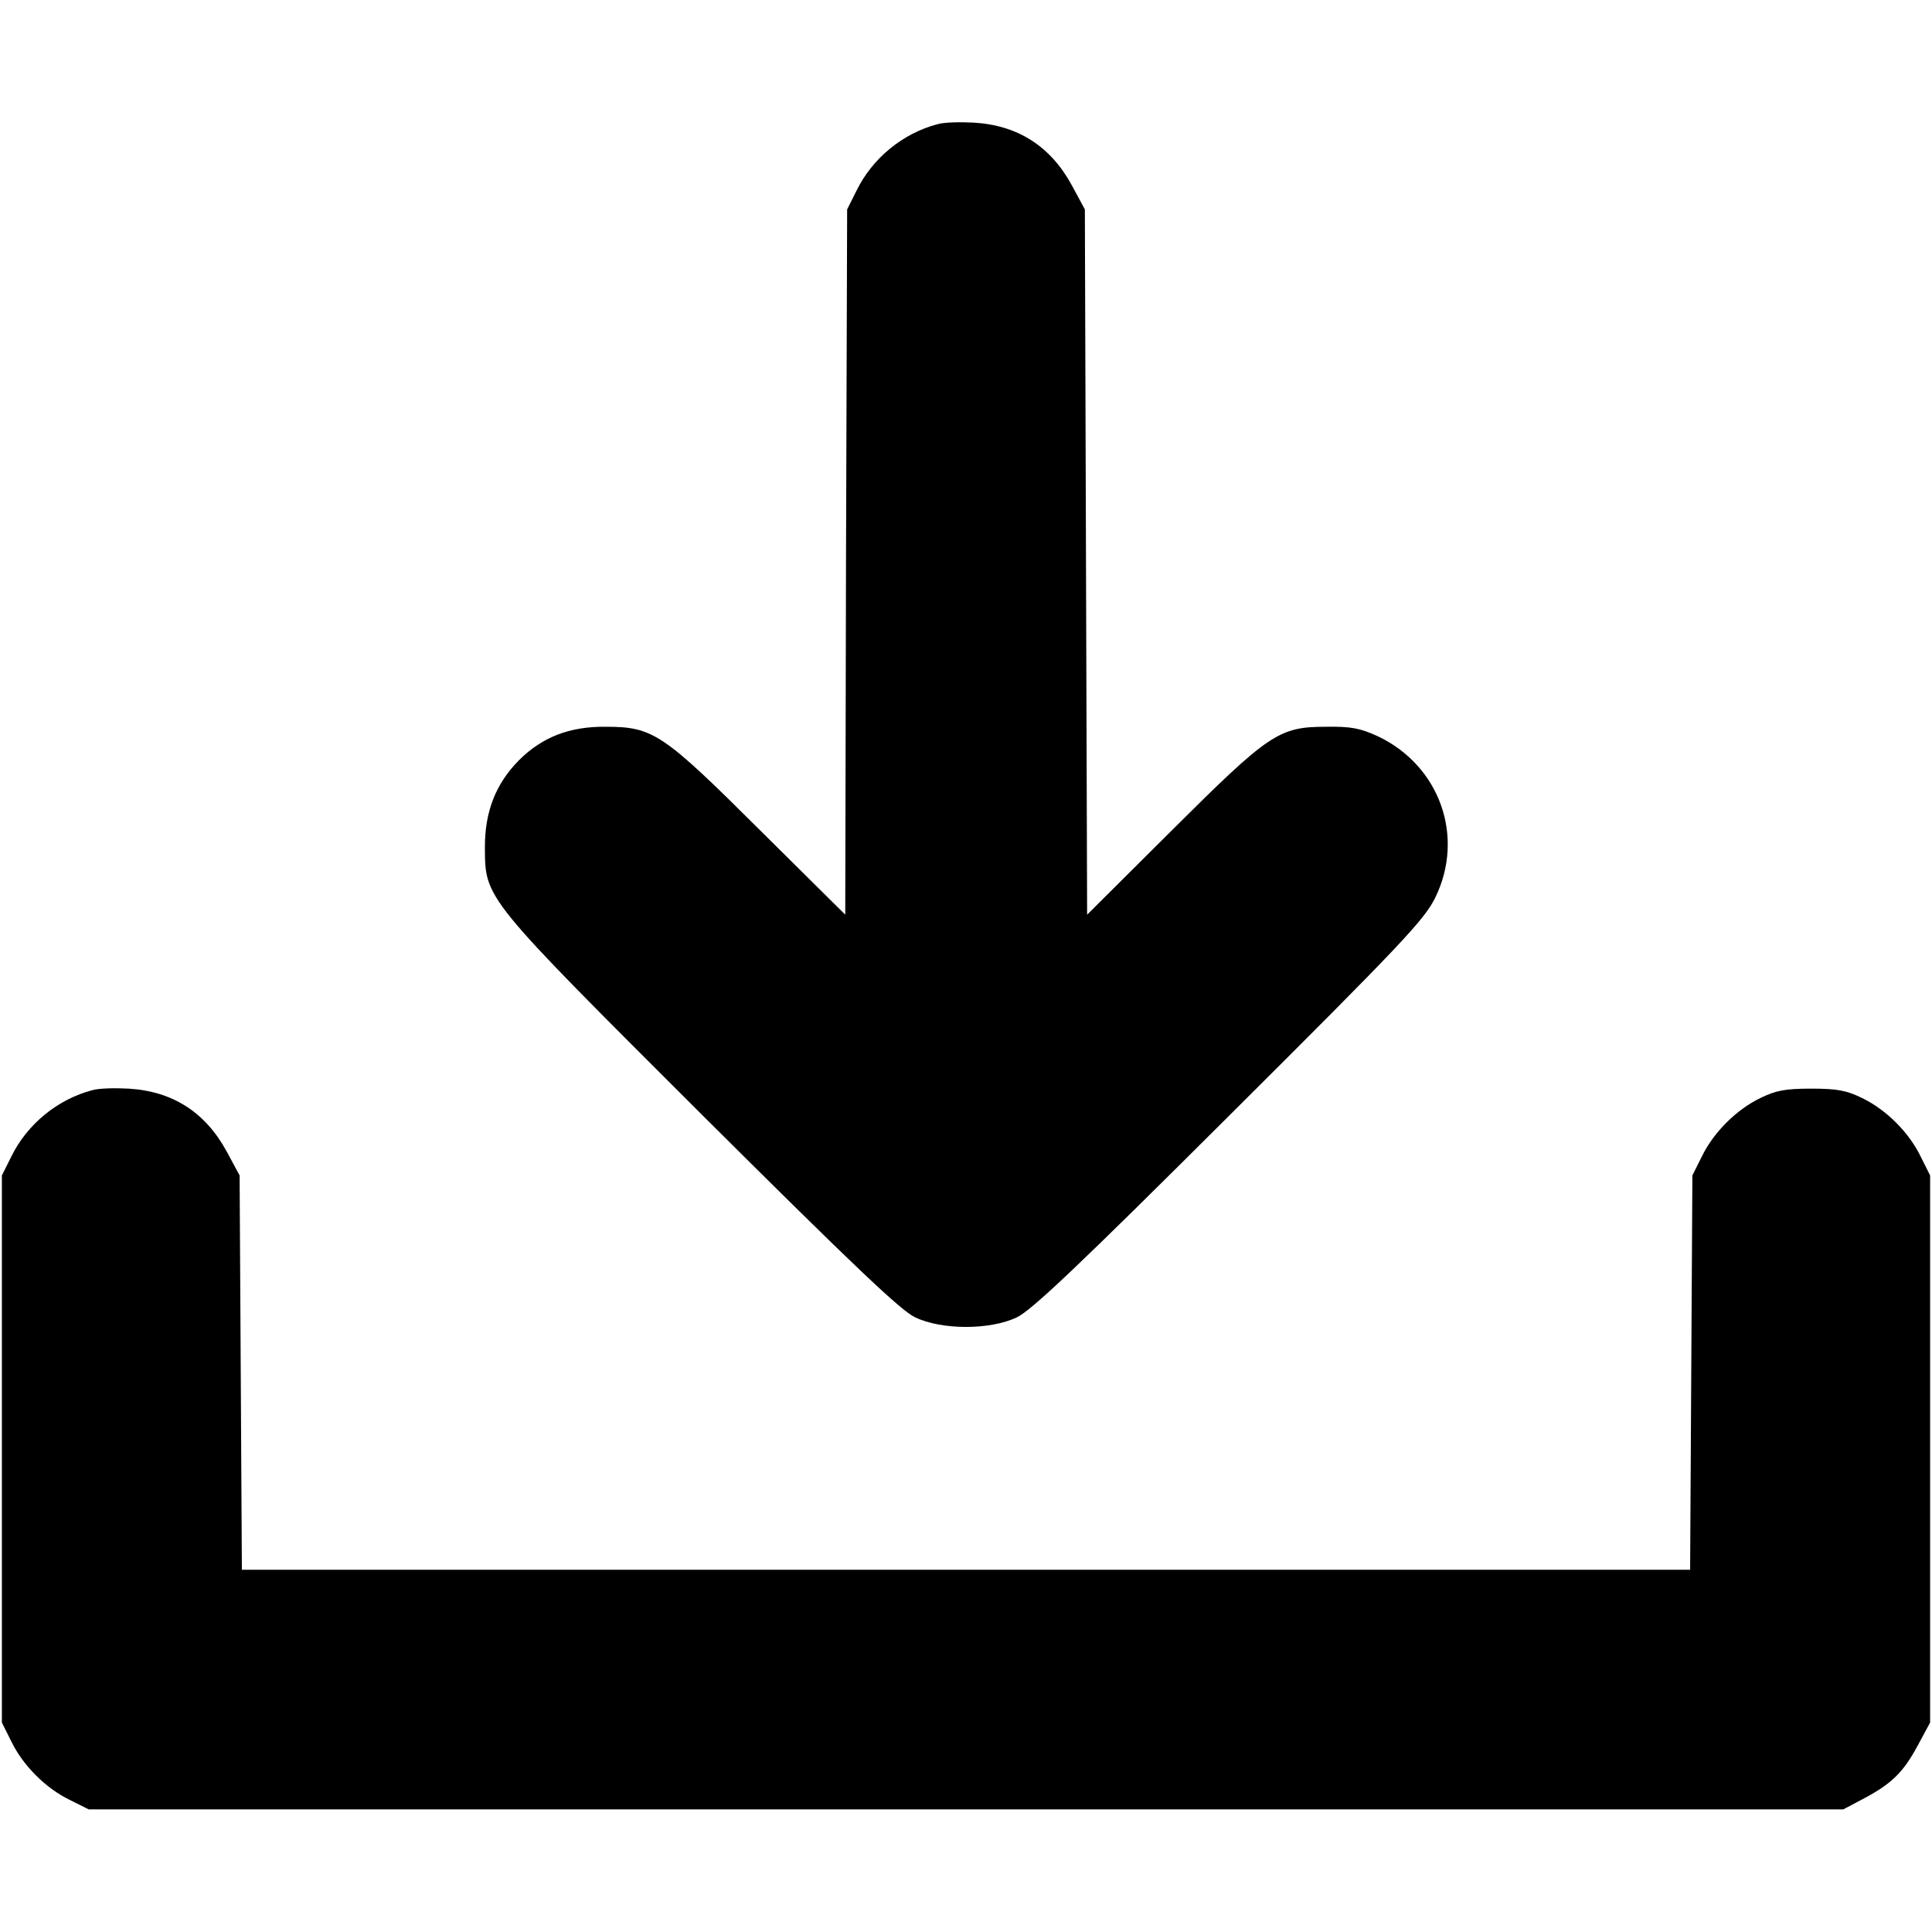
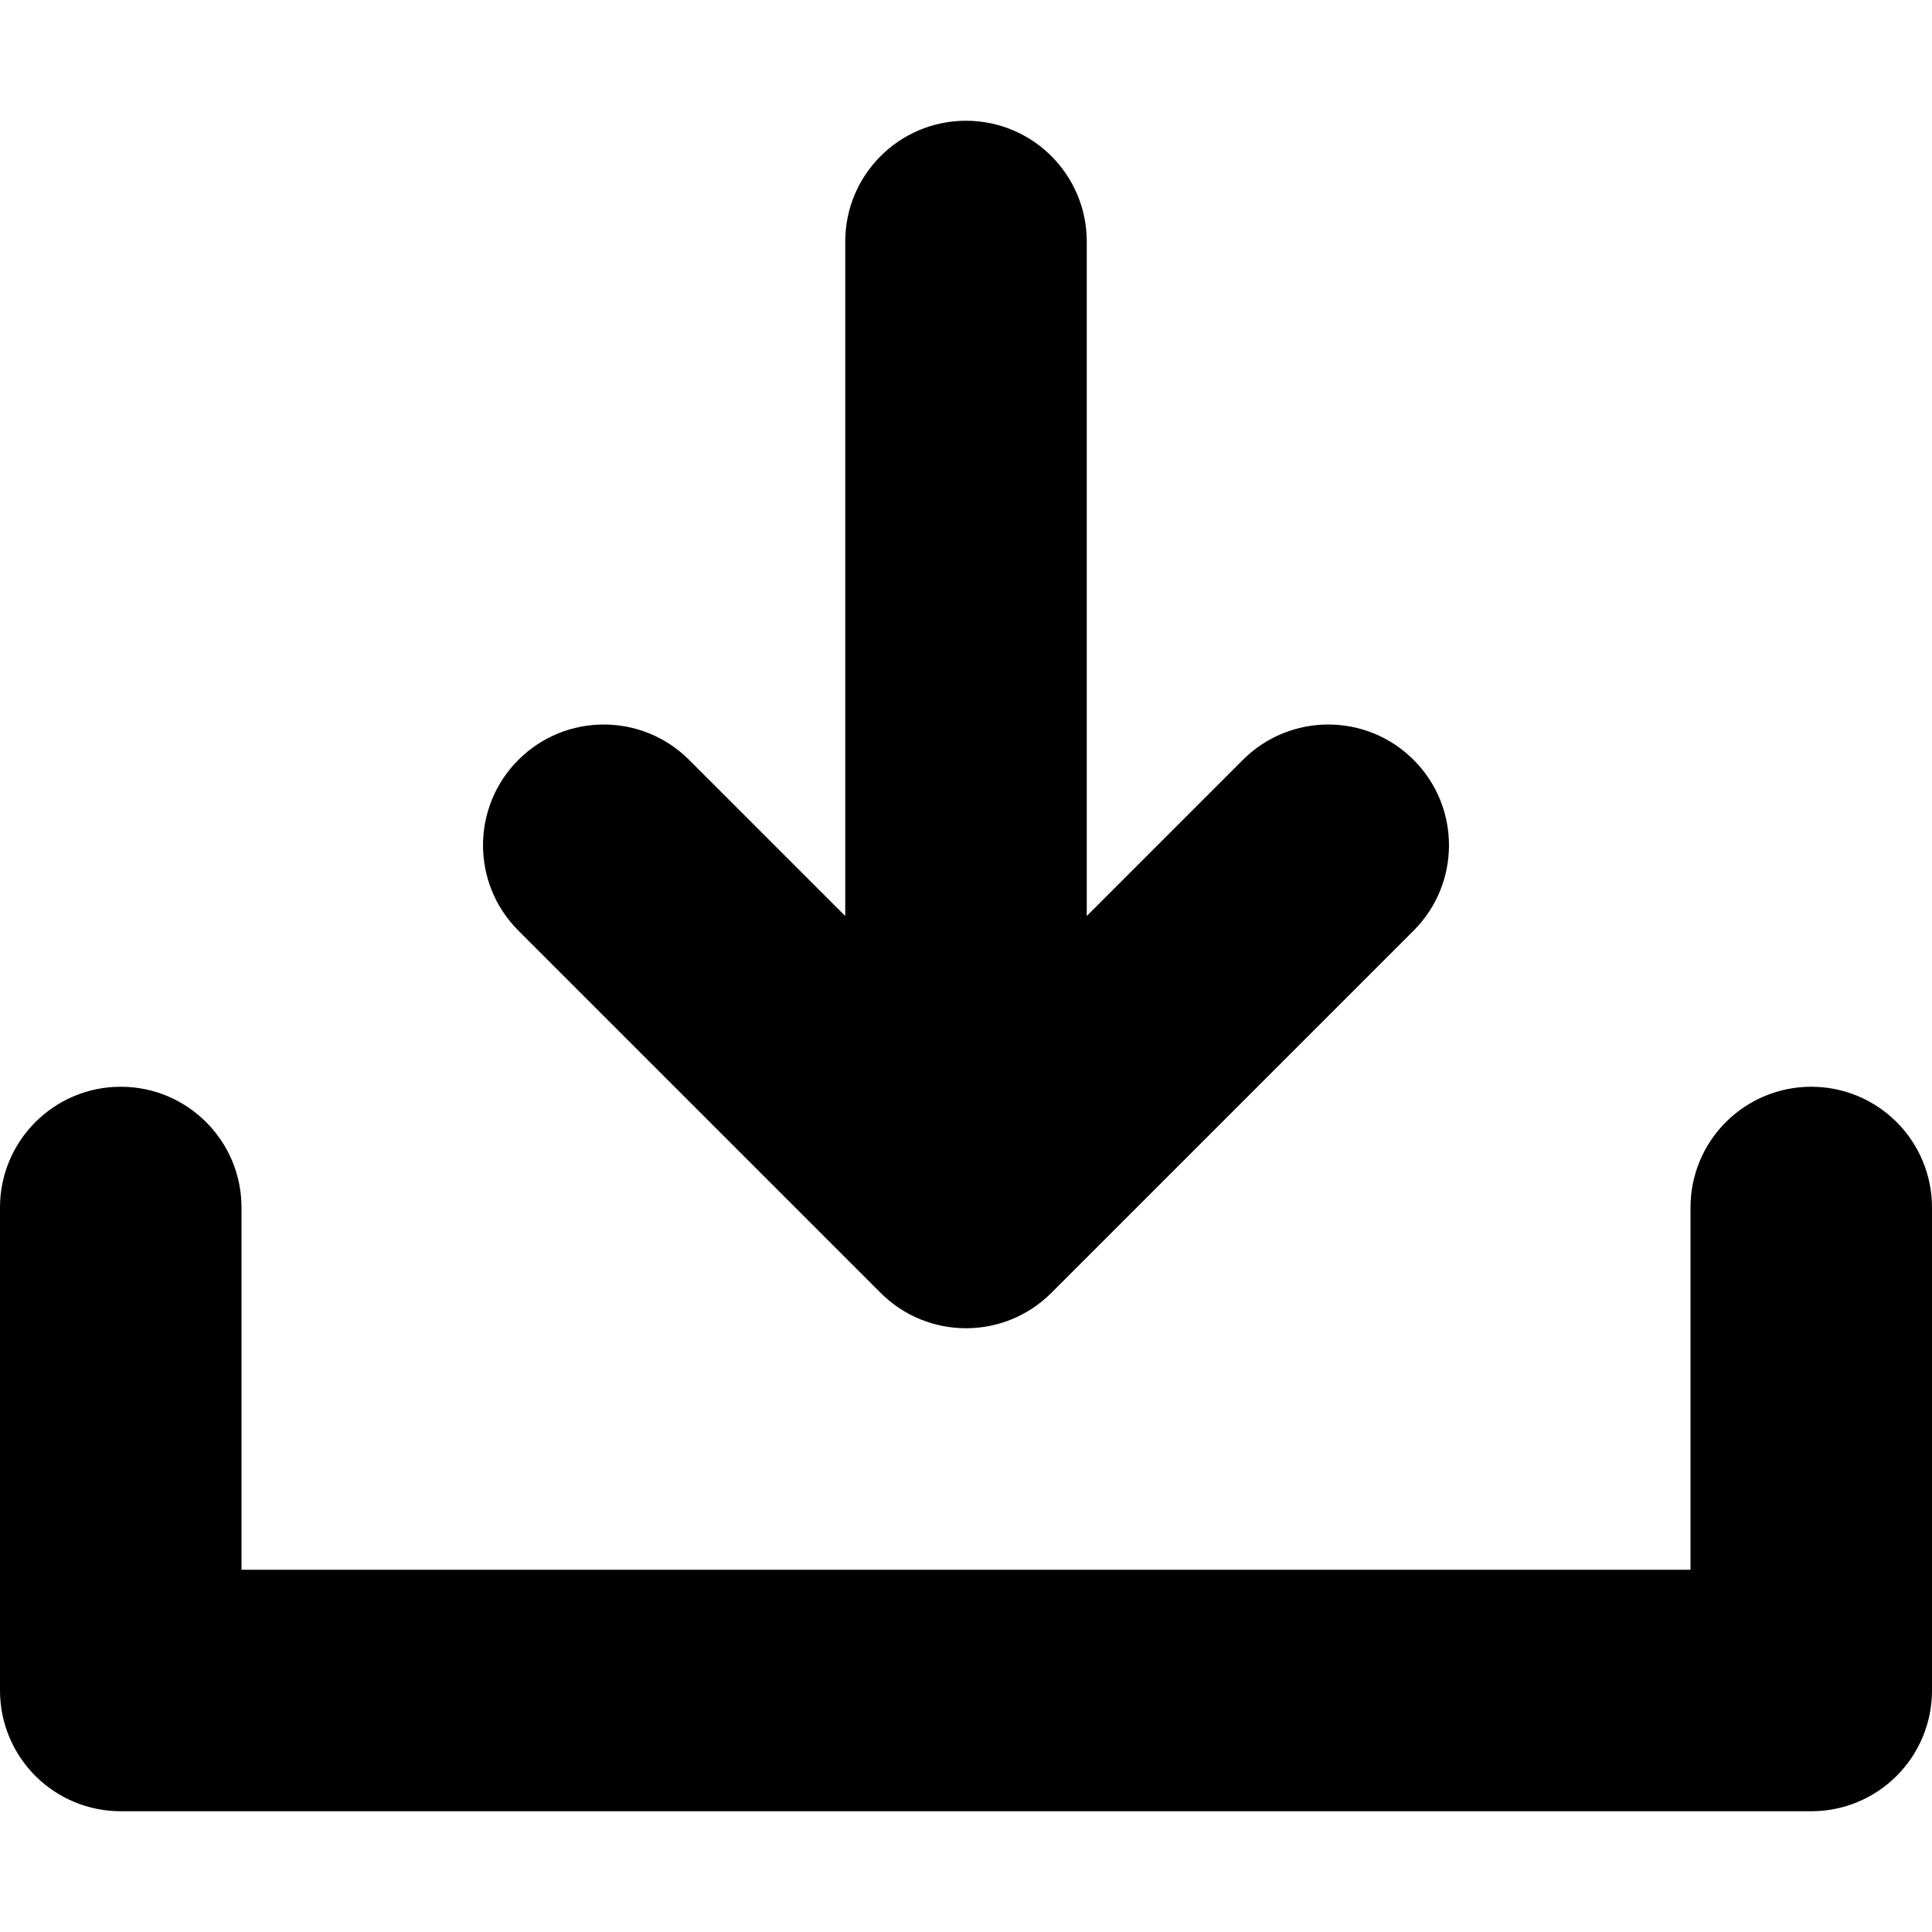
- <svg xmlns="http://www.w3.org/2000/svg" version="1.0" width="512pt" height="512pt" viewBox="0 0 512 512" preserveAspectRatio="xMidYMid meet">
-   <g transform="translate(0,512) scale(0.1,-0.1)" fill="#000000" stroke="none">
-     <path d="M2485 4791 c-92 -24 -173 -90 -215 -176 l-25 -50 -3 -935 -2 -934 -223 221 c-261 260 -286 277 -412 277 -95 1 -168 -27 -230 -89 -61 -62 -90 -135 -90 -230 1 -138 -6 -129 578 -712 402 -400 523 -515 562 -534 71 -34 199 -34 270 0 39 19 161 134 563 535 457 455 516 518 545 576 80 162 13 351 -152 429 -46 21 -70 26 -136 25 -126 0 -151 -17 -412 -277 l-222 -221 -3 935 -3 934 -34 63 c-57 105 -144 160 -260 167 -36 2 -79 1 -96 -4z" />
-     <path d="M245 2231 c-92 -24 -173 -90 -215 -176 l-25 -50 0 -725 0 -725 25 -50 c31 -64 91 -124 155 -155 l50 -25 2325 0 2325 0 51 27 c76 40 107 70 145 140 l34 63 0 725 0 725 -25 50 c-31 64 -91 124 -155 155 -41 20 -65 25 -135 25 -70 0 -94 -5 -135 -25 -64 -31 -124 -91 -155 -155 l-25 -50 -3 -522 -3 -523 -1919 0 -1919 0 -3 523 -3 522 -34 63 c-57 105 -144 160 -260 167 -36 2 -79 1 -96 -4z" />
+ <svg xmlns="http://www.w3.org/2000/svg" viewBox="0 0 96 96">
+   <g>
+     <path d="M90,54a5.997,5.997,0,0,0-6,6V78H12V60A6,6,0,0,0,0,60V84a5.997,5.997,0,0,0,6,6H90a5.997,5.997,0,0,0,6-6V60A5.997,5.997,0,0,0,90,54Z" />
+     <path d="M43.758,64.242a5.998,5.998,0,0,0,8.484,0l18-18a5.999,5.999,0,0,0-8.484-8.484L54,45.516V12a6,6,0,0,0-12,0V45.516l-7.758-7.758a5.999,5.999,0,0,0-8.484,8.484Z" />
  </g>
</svg>
